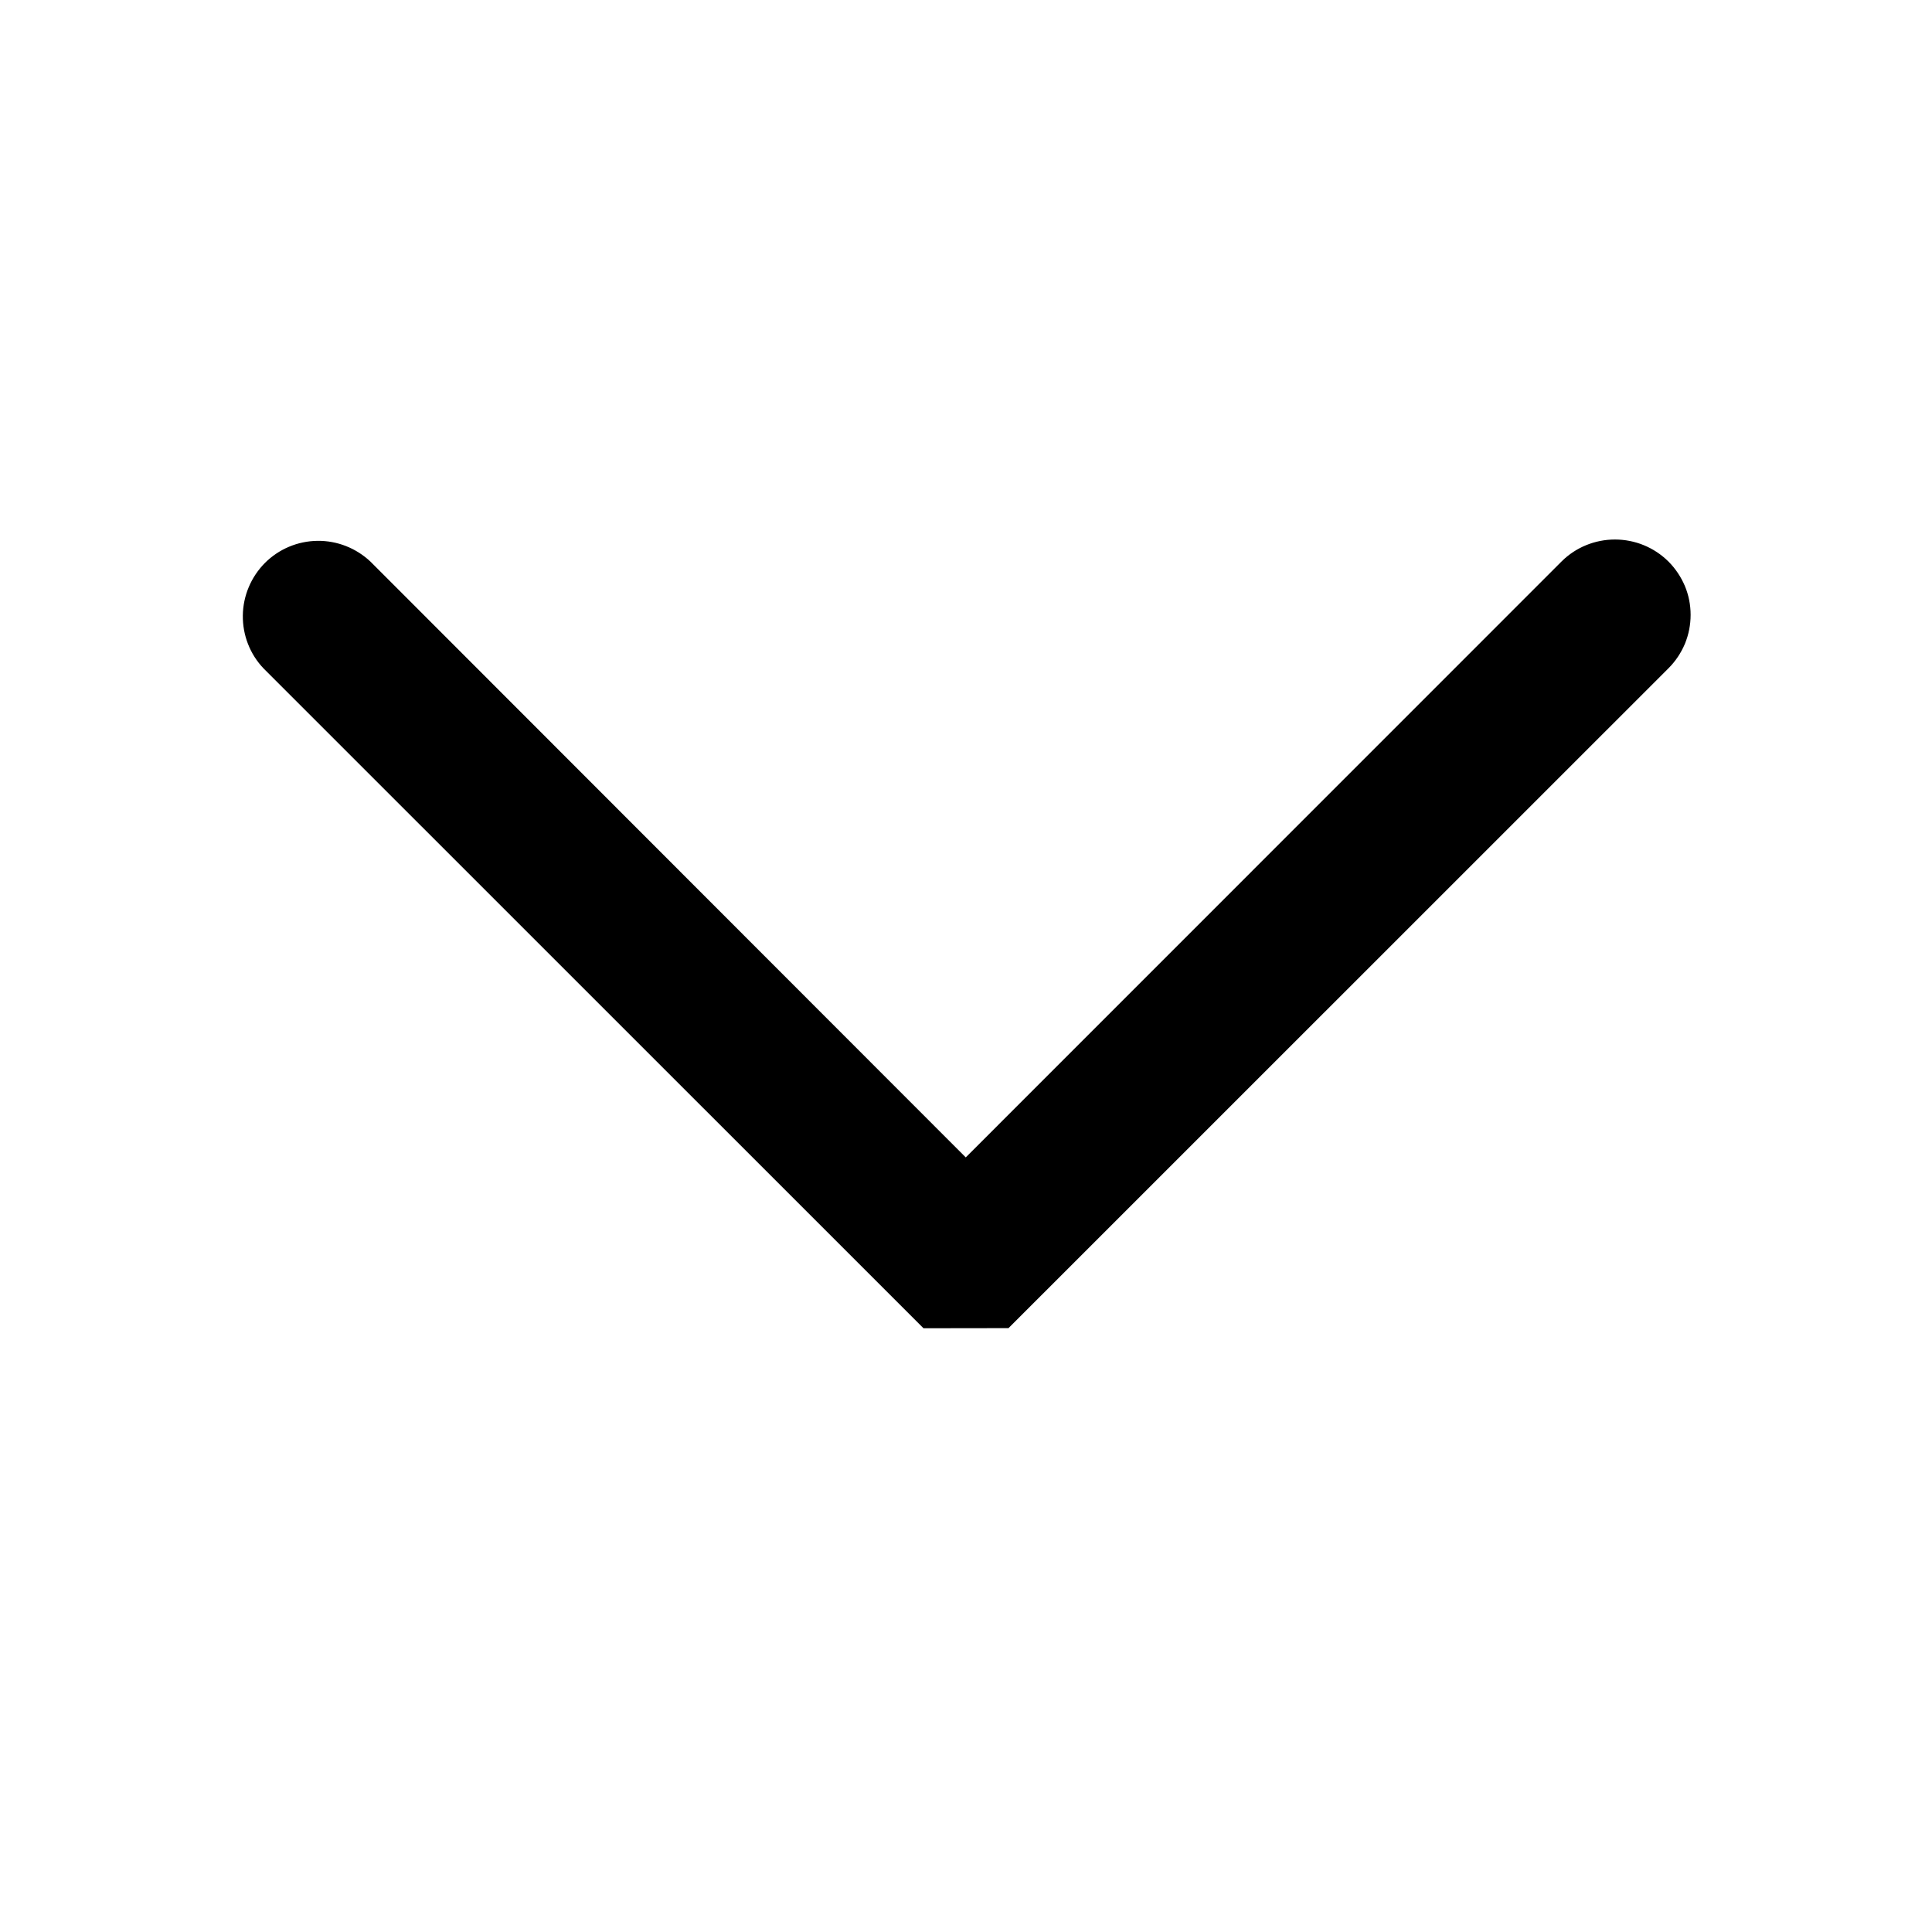
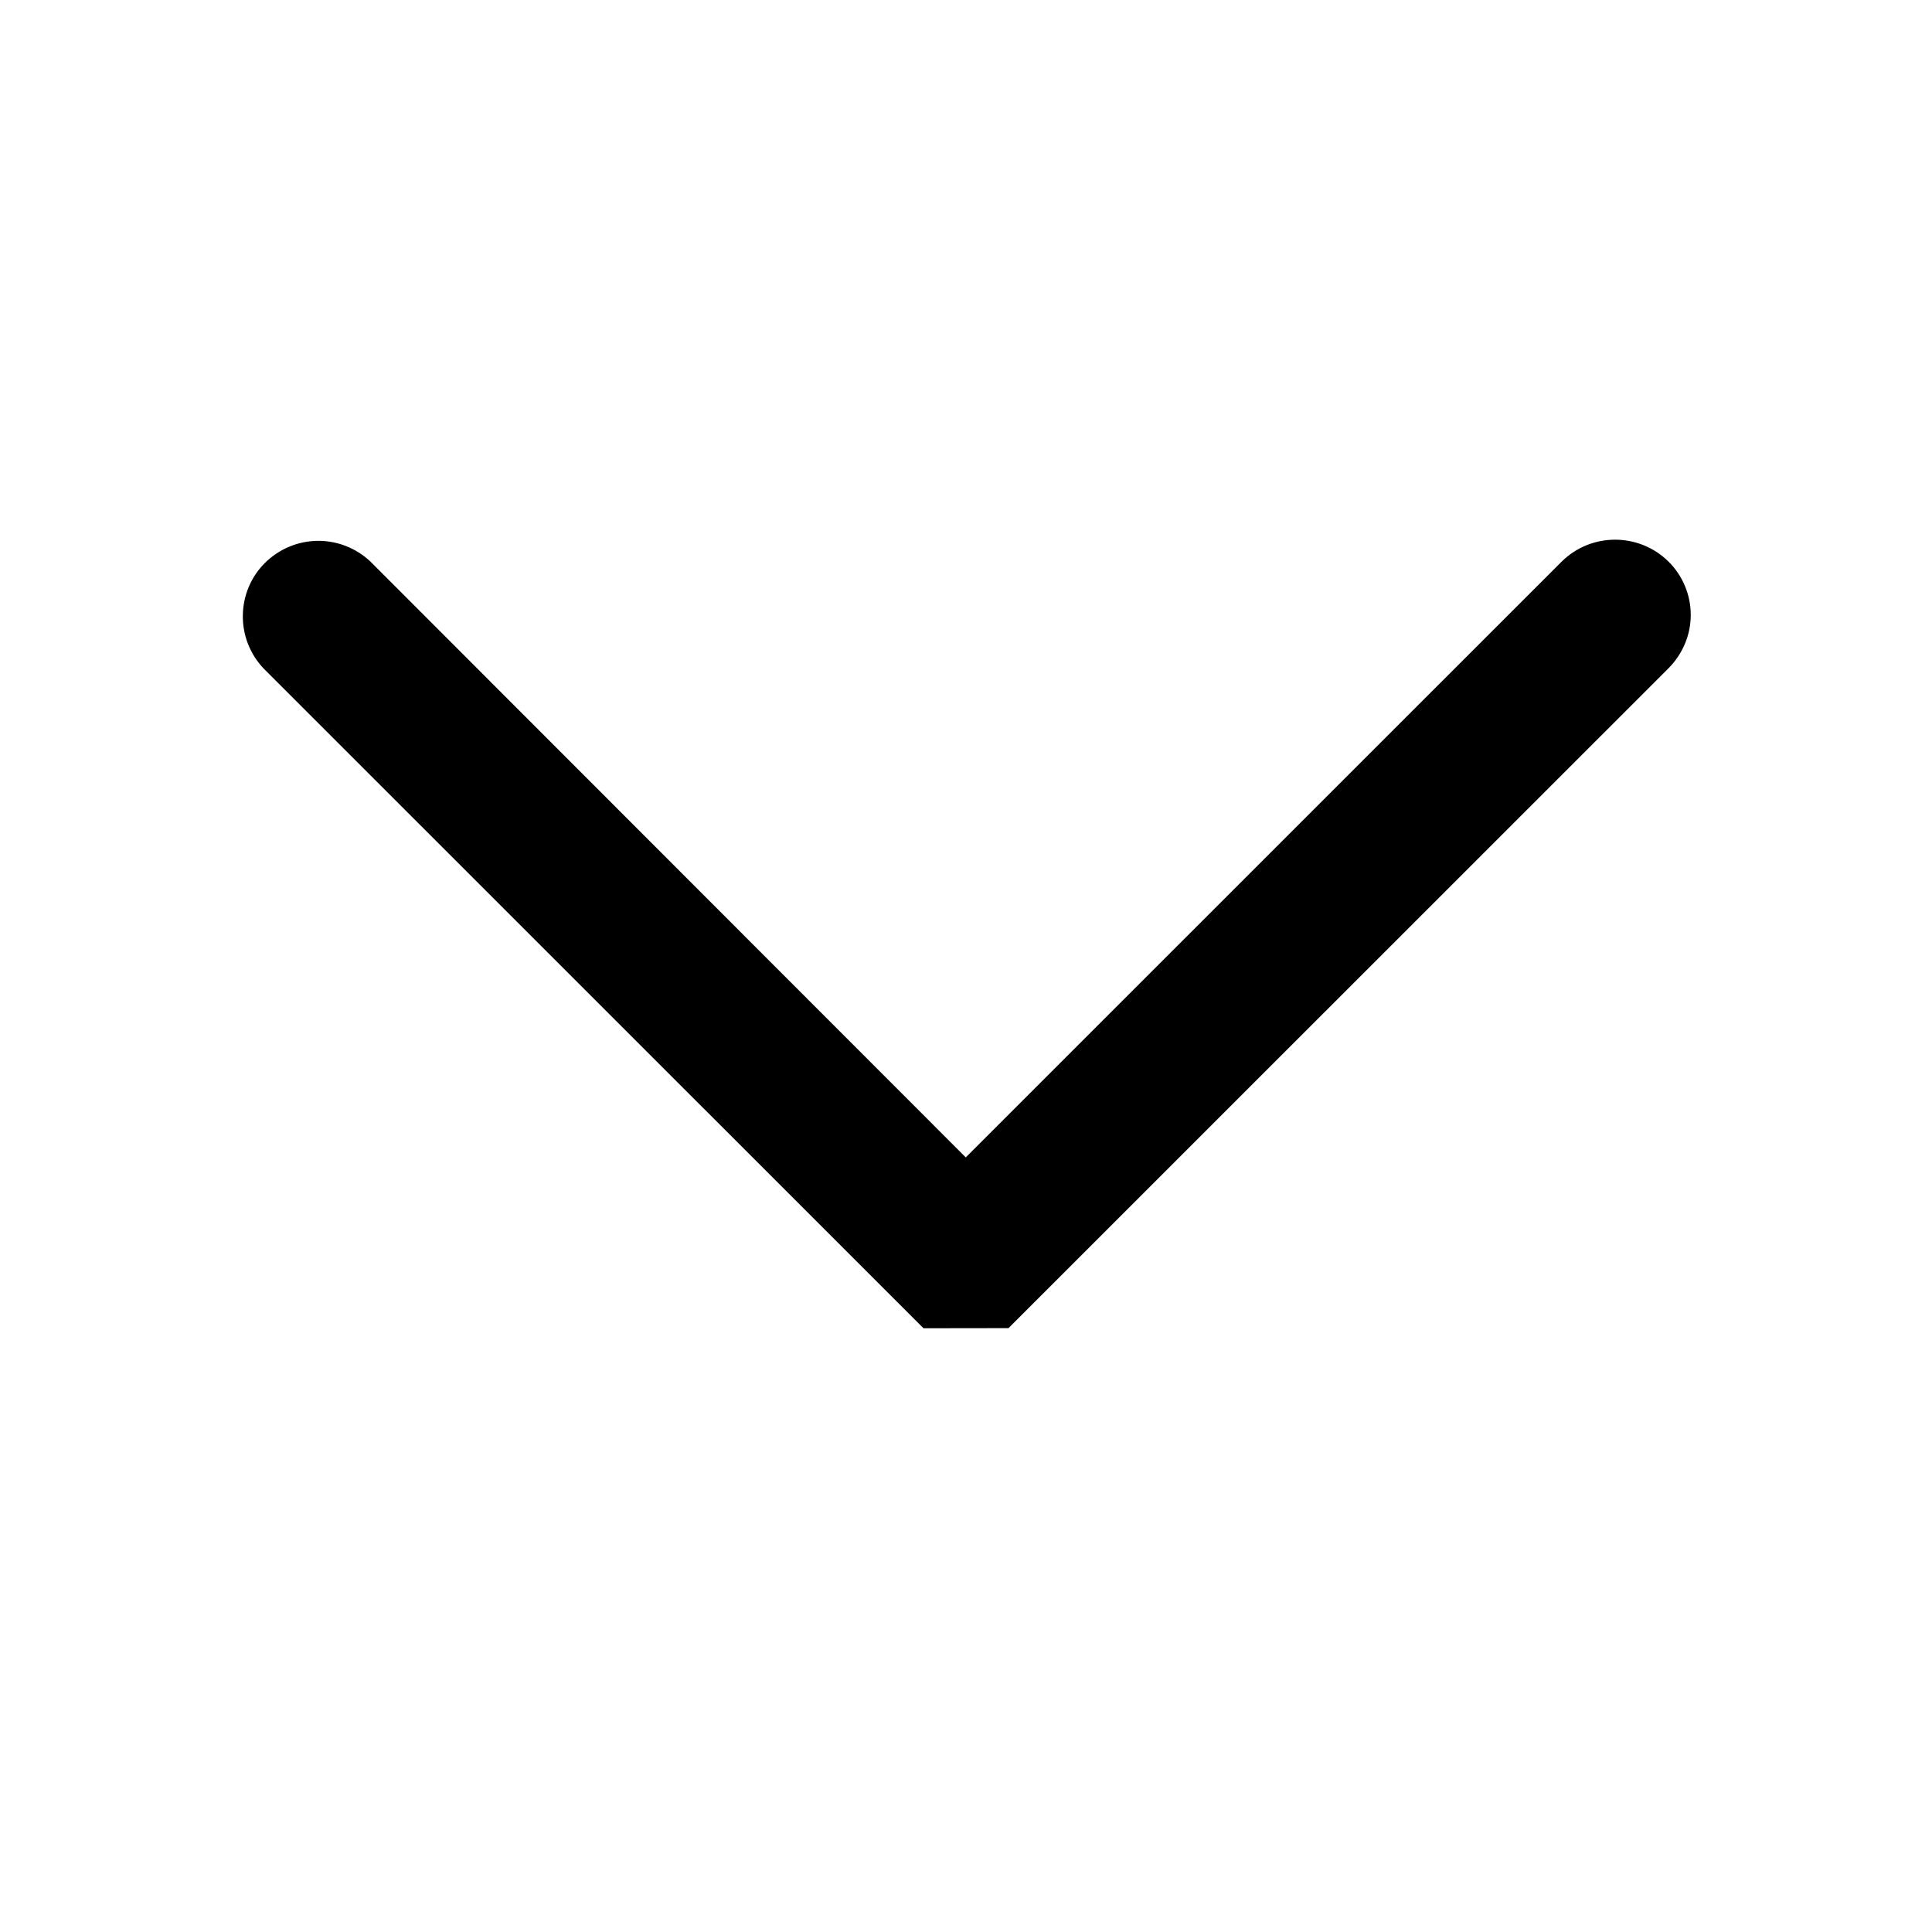
- <svg xmlns="http://www.w3.org/2000/svg" width="16" height="16" viewBox="0 0 16 16" fill="none">
-   <path d="M8.352 10.999L13.818 5.534C13.876 5.476 13.922 5.407 13.954 5.331C13.985 5.255 14.001 5.174 14.001 5.092C14.001 5.01 13.985 4.928 13.953 4.852C13.921 4.777 13.875 4.708 13.817 4.65C13.699 4.533 13.54 4.468 13.374 4.468C13.209 4.468 13.049 4.533 12.932 4.65L7.998 9.585L3.068 4.651C2.949 4.539 2.792 4.477 2.629 4.479C2.465 4.481 2.309 4.547 2.194 4.662C2.079 4.778 2.013 4.934 2.011 5.097C2.009 5.26 2.07 5.418 2.183 5.536L7.648 11L8.352 10.999Z" fill="black" />
+ <svg xmlns="http://www.w3.org/2000/svg" width="16" height="16" fill="none">
+   <path d="M8.352 10.999l5.466-5.465c.058-.058.104-.127.136-.203s.048-.157.048-.239a.62.62 0 0 0-.048-.239c-.032-.076-.078-.145-.136-.202a.63.63 0 0 0-.885 0L7.998 9.585l-4.93-4.934c-.118-.112-.276-.174-.439-.172s-.319.068-.435.183-.181.271-.183.435.06.321.172.439L7.648 11l.704-.001z" fill="#000" />
</svg>
